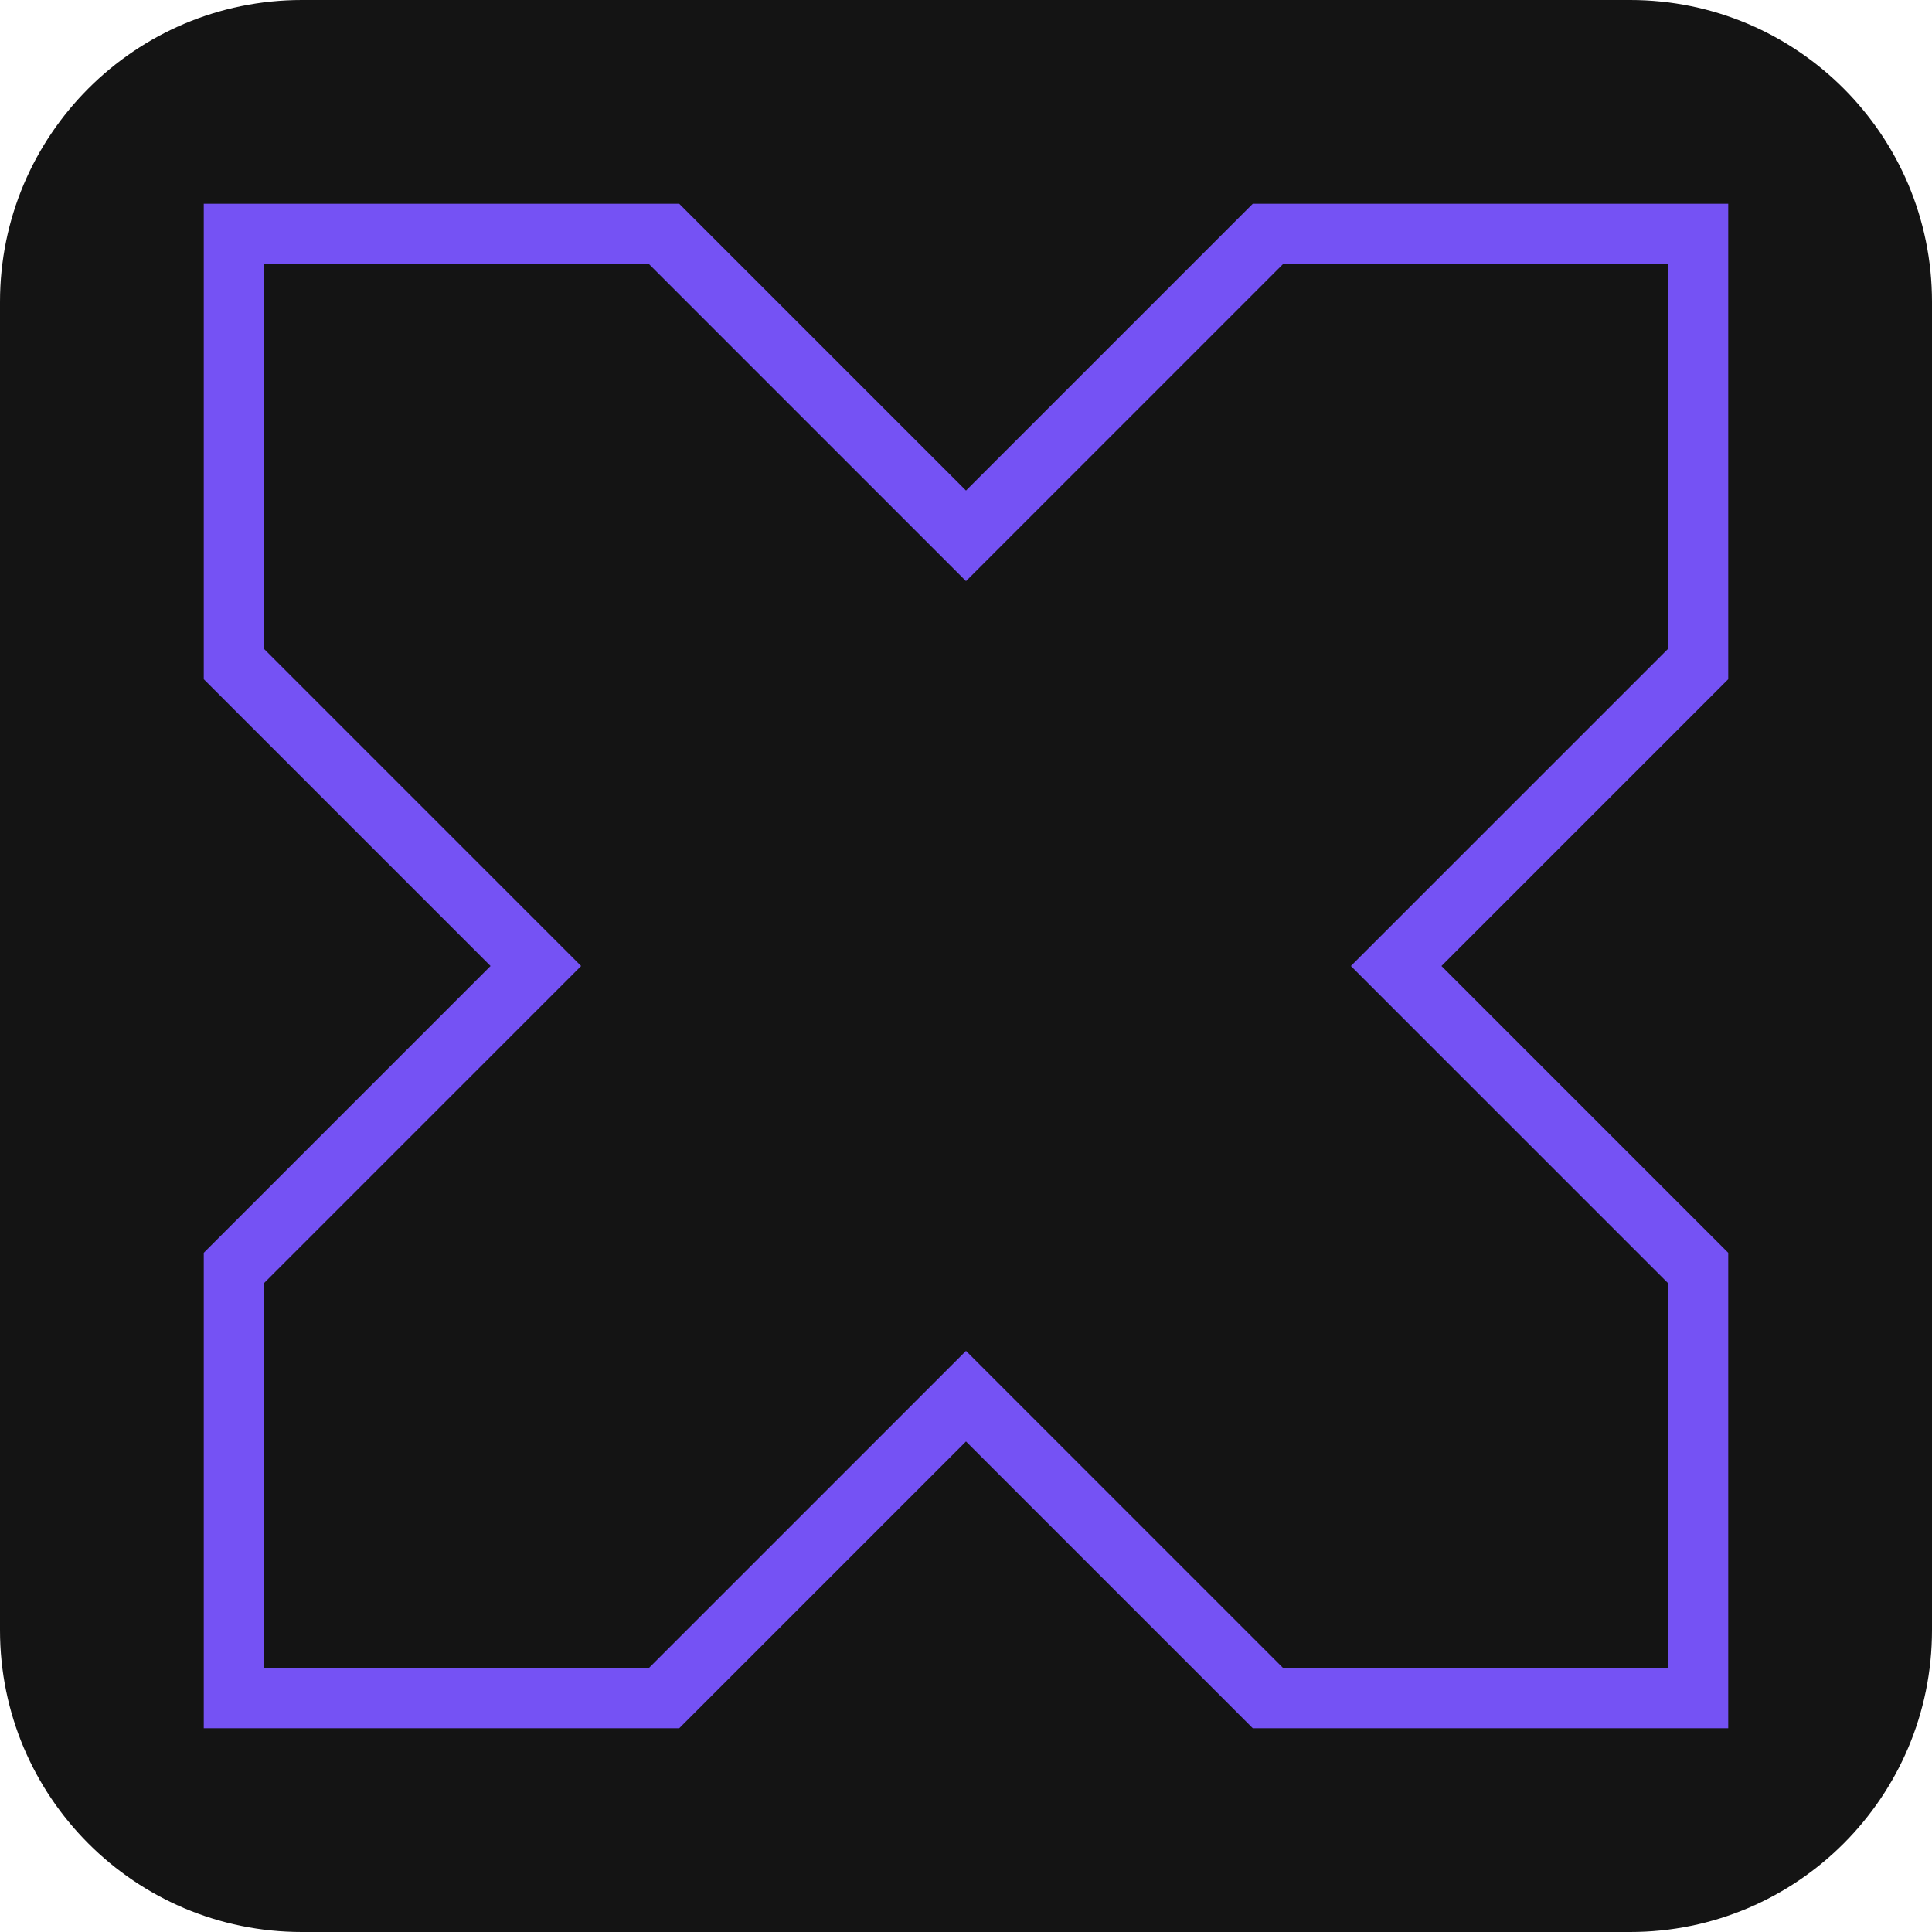
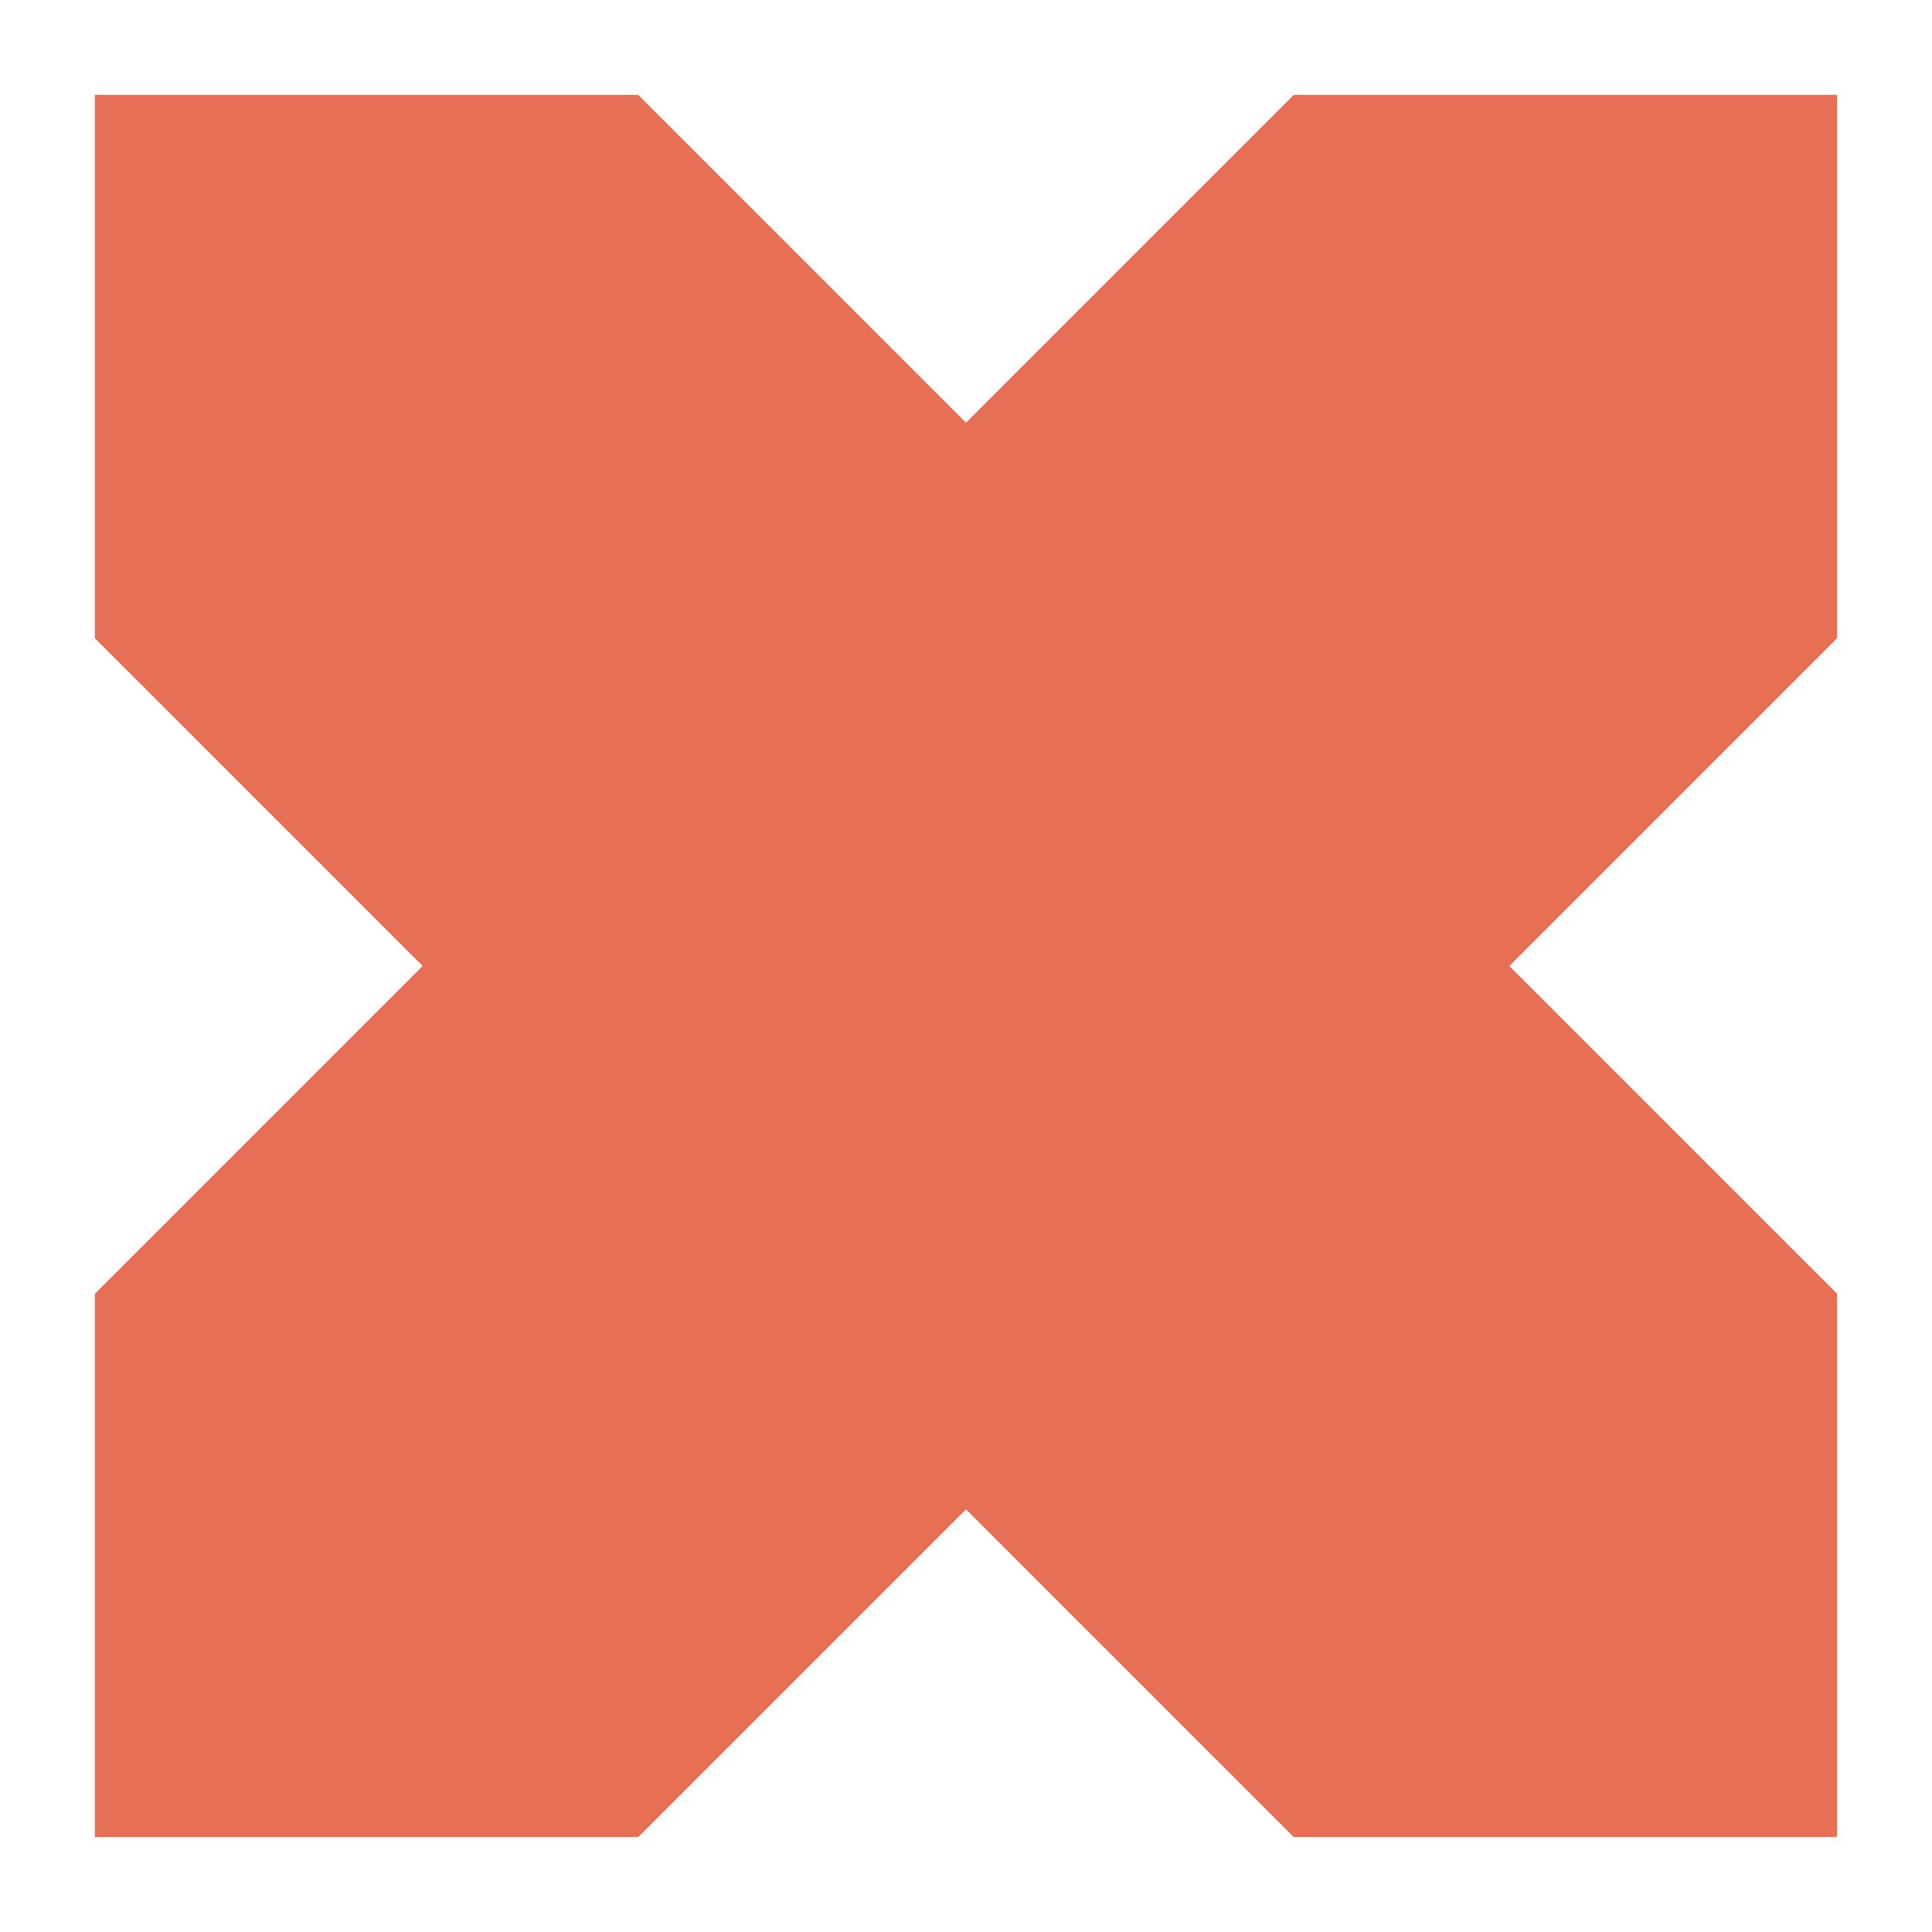
- <svg xmlns="http://www.w3.org/2000/svg" viewBox="0 0 256 256">
-   <rect width="256" height="256" rx="40" fill="#141414" />
-   <path fill="#7552F4" fill-rule="evenodd" d="     M27 27H90L128 65L166 27H229V90L191 128L229 166V229H166L128 191L90 229H27V166L65 128L27 90Z     M35 35H86L128 77L170 35H221V86L179 128L221 170V221H170L128 179L86 221H35V170L77 128L35 86Z" />
+ <svg xmlns="http://www.w3.org/2000/svg" width="512" height="512" viewBox="16 16 224 224">
+   <path fill="#E76F55" d="M27 27H90L128 65L166 27H229V90L191 128L229 166V229H166L128 191L90 229H27V166L65 128L27 90Z" />
</svg>
